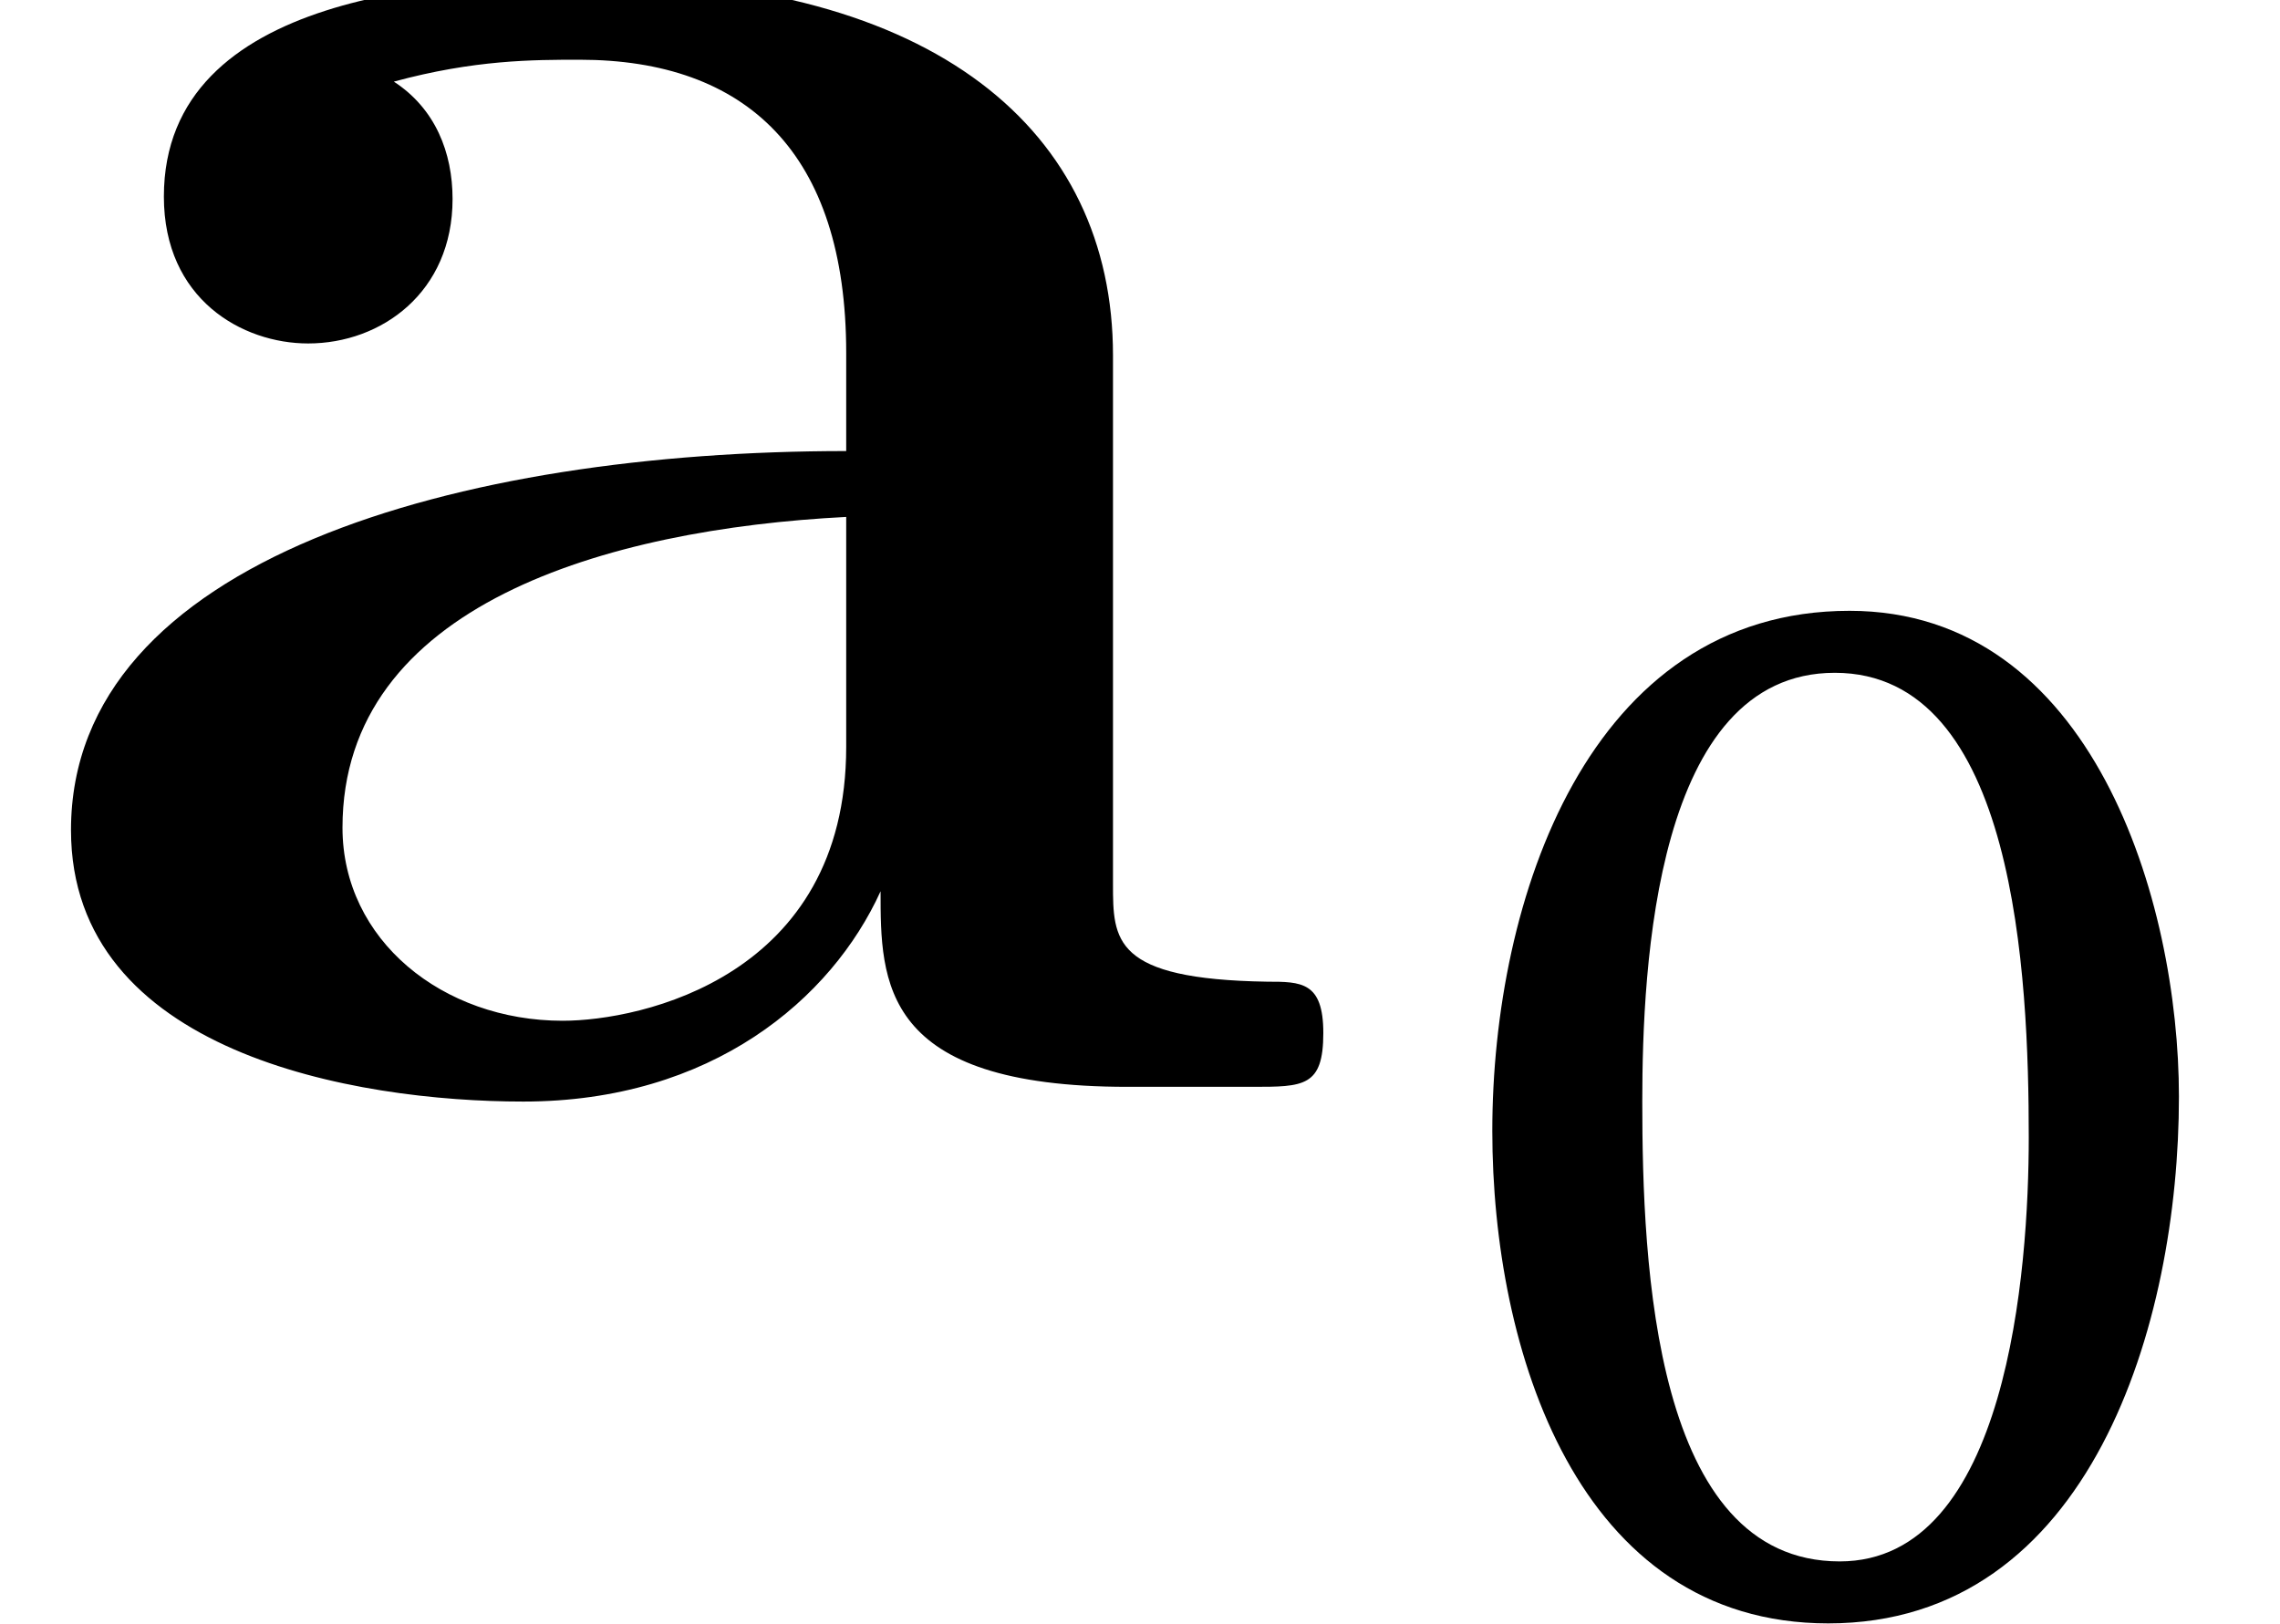
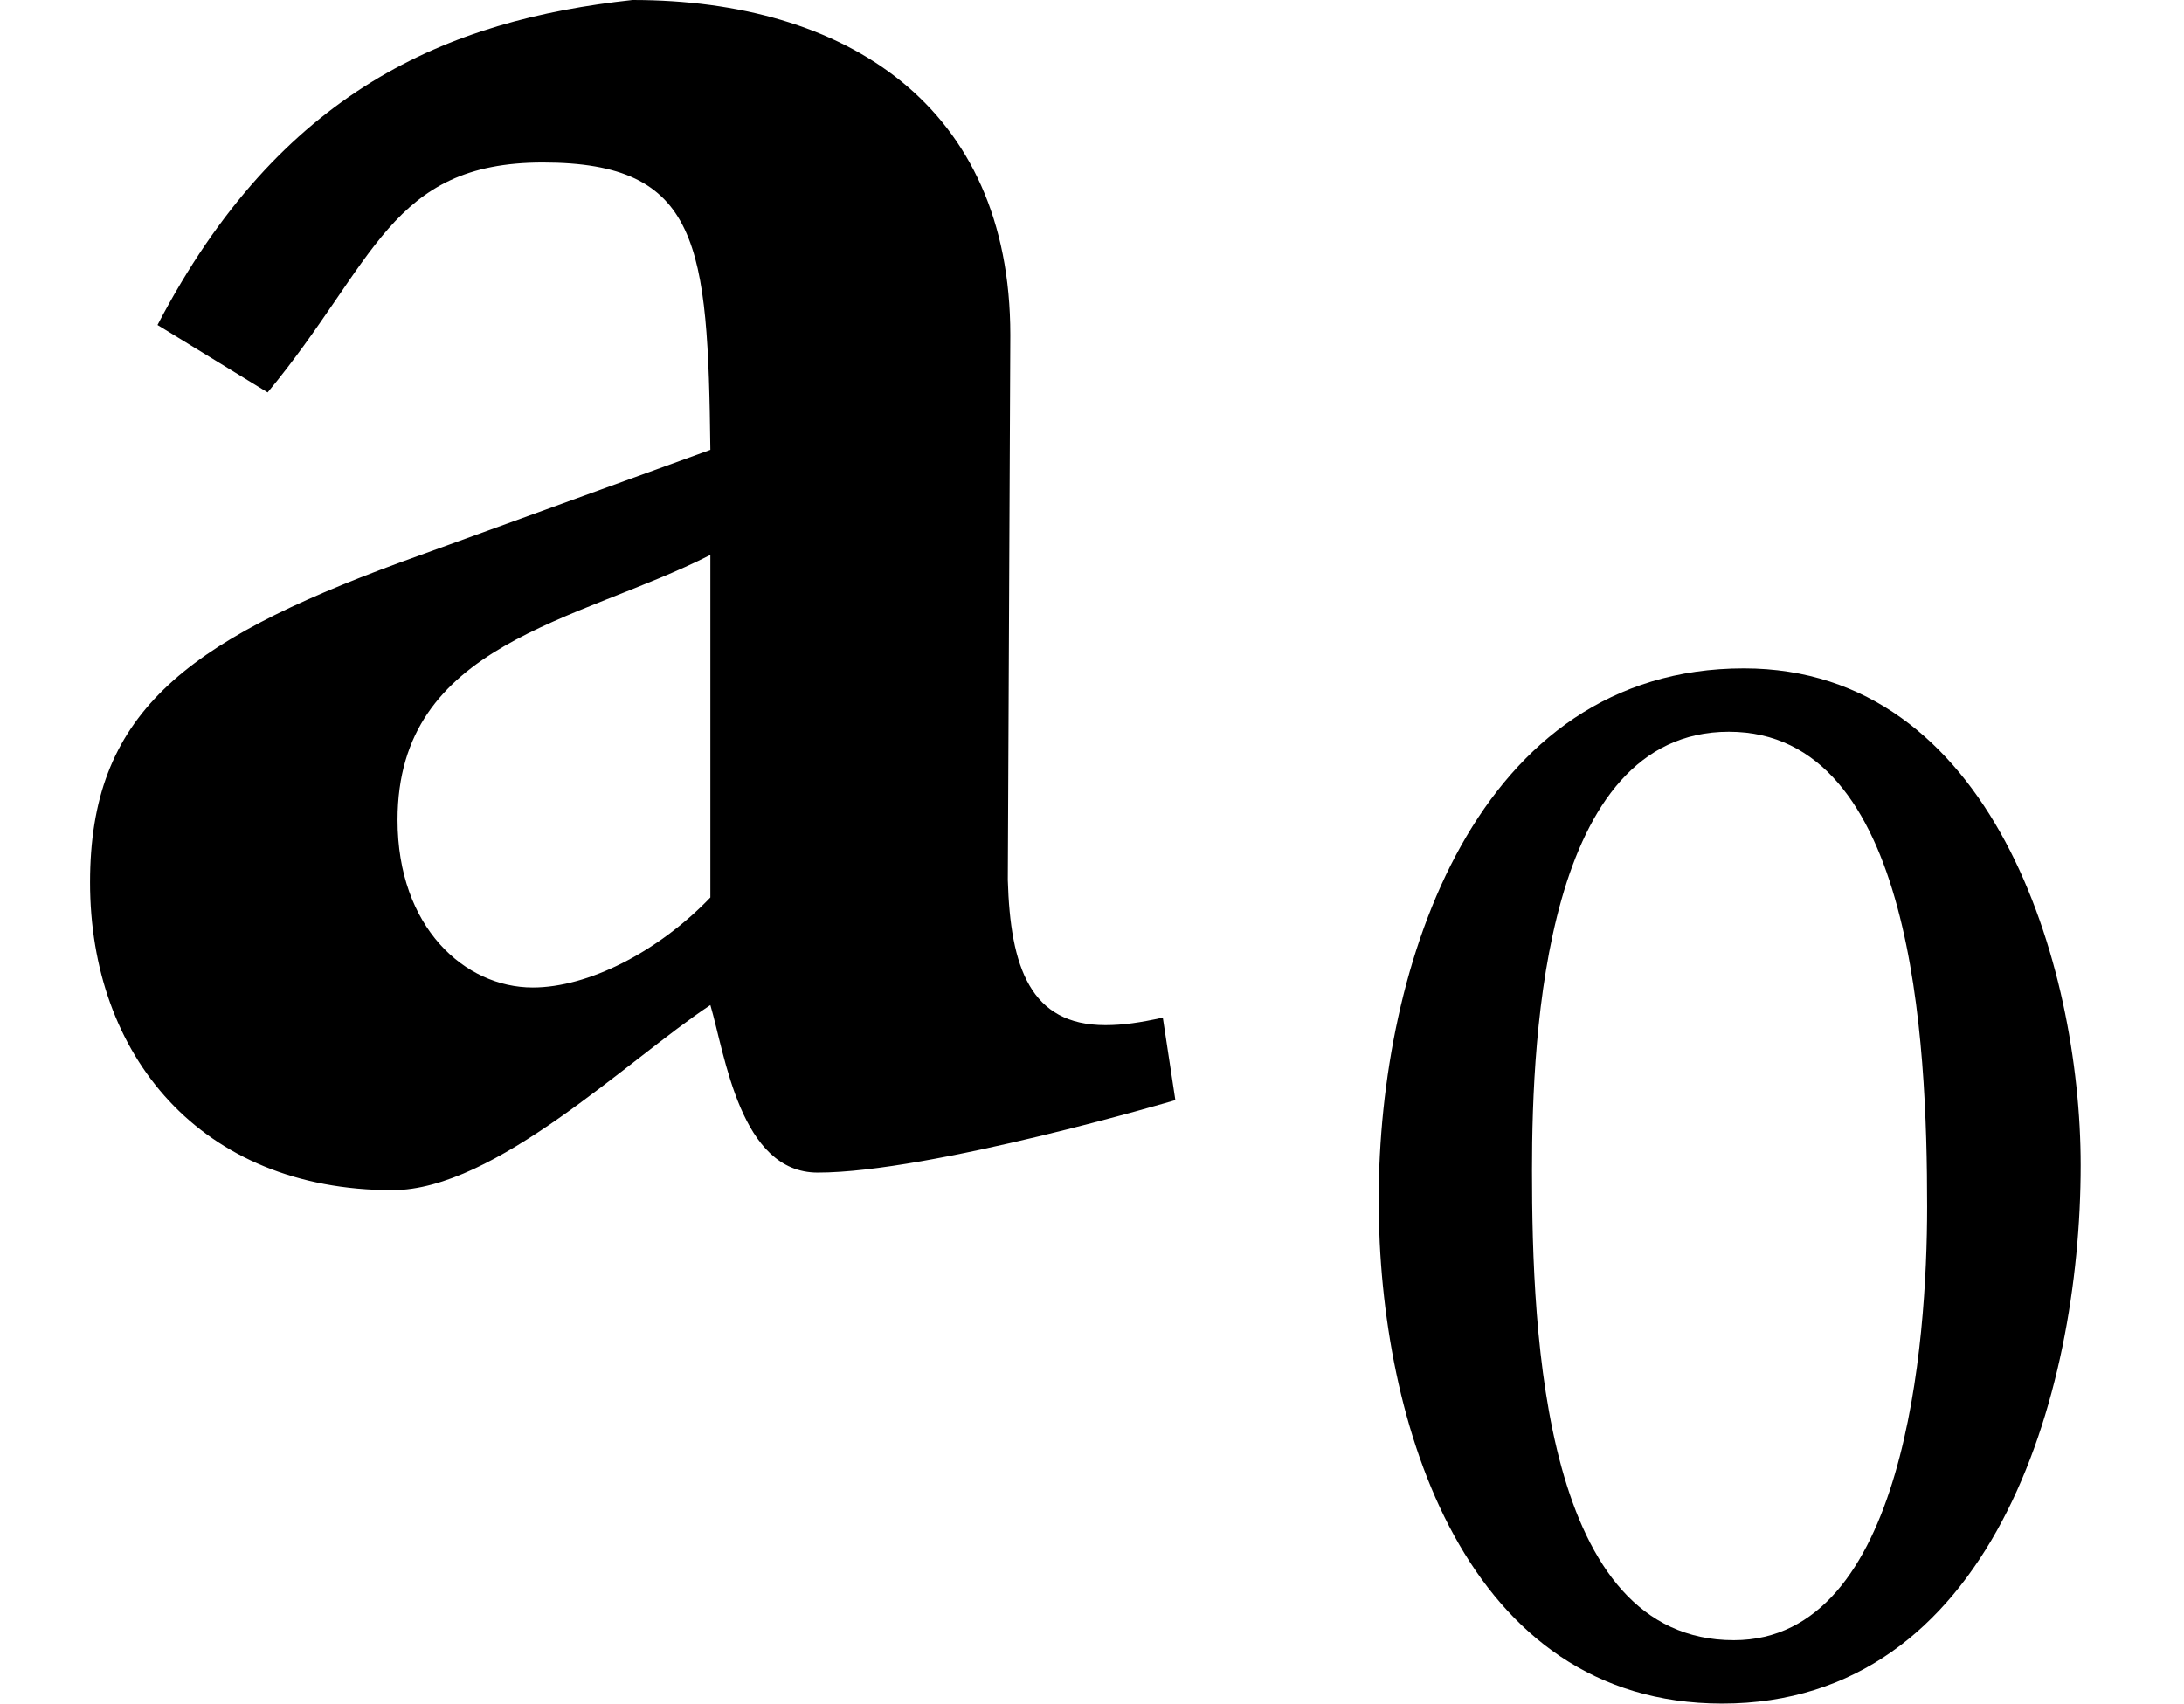
- <svg xmlns="http://www.w3.org/2000/svg" xmlns:xlink="http://www.w3.org/1999/xlink" version="1.1" width="11.144pt" height="7.936pt" viewBox="0 -5.313 11.144 7.936">
+ <svg xmlns="http://www.w3.org/2000/svg" xmlns:xlink="http://www.w3.org/1999/xlink" version="1.1" width="10.441pt" height="8.145pt" viewBox="0 -5.523 10.441 8.145">
  <defs>
-     <path id="g1-1499" d="M.494-2.295C.494-1.227 .909 .112 2.136 .112C3.419 .112 3.85-1.355 3.85-2.463C3.85-3.419 3.427-4.838 2.24-4.838C.964-4.838 .494-3.427 .494-2.295ZM1.227-2.439C1.227-3.1 1.291-4.535 2.168-4.535C3.053-4.535 3.116-3.053 3.116-2.264C3.116-1.618 3.013-.191 2.192-.191C1.283-.191 1.227-1.642 1.227-2.439Z" />
-     <path id="g0-97" d="M6.468-.263C6.468-.514 6.36-.514 6.193-.514C5.44-.526 5.44-.717 5.44-.992V-3.575C5.44-4.674 4.567-5.416 2.881-5.416C2.212-5.416 .801-5.356 .801-4.352C.801-3.85 1.184-3.634 1.506-3.634C1.865-3.634 2.212-3.885 2.212-4.34C2.212-4.567 2.128-4.782 1.925-4.914C2.319-5.021 2.606-5.021 2.833-5.021C3.646-5.021 4.136-4.567 4.136-3.587V-3.108C2.248-3.108 .347-2.582 .347-1.255C.347-.167 1.733 .072 2.558 .072C3.479 .072 4.065-.43 4.304-.956C4.304-.514 4.304 0 5.511 0H6.121C6.372 0 6.468 0 6.468-.263ZM4.136-1.662C4.136-.538 3.132-.323 2.75-.323C2.164-.323 1.674-.717 1.674-1.267C1.674-2.355 2.965-2.726 4.136-2.786V-1.662Z" />
+     <use id="g1-2517" xlink:href="#g0-2517" transform="scale(1.5)" />
+     <path id="g0-1499" d="M.494-2.295C.494-1.227 .909 .112 2.136 .112C3.419 .112 3.85-1.355 3.85-2.463C3.85-3.419 3.427-4.838 2.24-4.838C.964-4.838 .494-3.427 .494-2.295ZM1.227-2.439C1.227-3.1 1.291-4.535 2.168-4.535C3.053-4.535 3.116-3.053 3.116-2.264C3.116-1.618 3.013-.191 2.192-.191C1.283-.191 1.227-1.642 1.227-2.439Z" />
+     <path id="g0-2517" d="M.287-.869C.287-.319 .638 .112 1.251 .112C1.578 .112 2-.303 2.264-.478C2.311-.319 2.359 .056 2.606 .056C2.965 .056 3.746-.175 3.746-.175L3.706-.438C3.634-.422 3.579-.414 3.523-.414C3.284-.414 3.22-.598 3.212-.877L3.22-2.614C3.22-3.347 2.694-3.682 2.016-3.682C1.427-3.618 .893-3.395 .502-2.646L.853-2.431C1.196-2.845 1.243-3.164 1.73-3.164C2.232-3.164 2.256-2.901 2.264-2.248L1.275-1.889C.582-1.634 .287-1.403 .287-.869ZM1.267-1.068C1.267-1.634 1.841-1.698 2.264-1.913V-.821C2.096-.646 1.873-.534 1.698-.534C1.482-.534 1.267-.725 1.267-1.068Z" />
  </defs>
  <g id="page1">
-     <use x="0" y="0" xlink:href="#g0-97" />
-     <use x="6.8" y="2.511" xlink:href="#g1-1499" />
+     <use x="0" y="0" xlink:href="#g1-2517" />
+     <use x="6.097" y="2.511" xlink:href="#g0-1499" />
  </g>
</svg>
